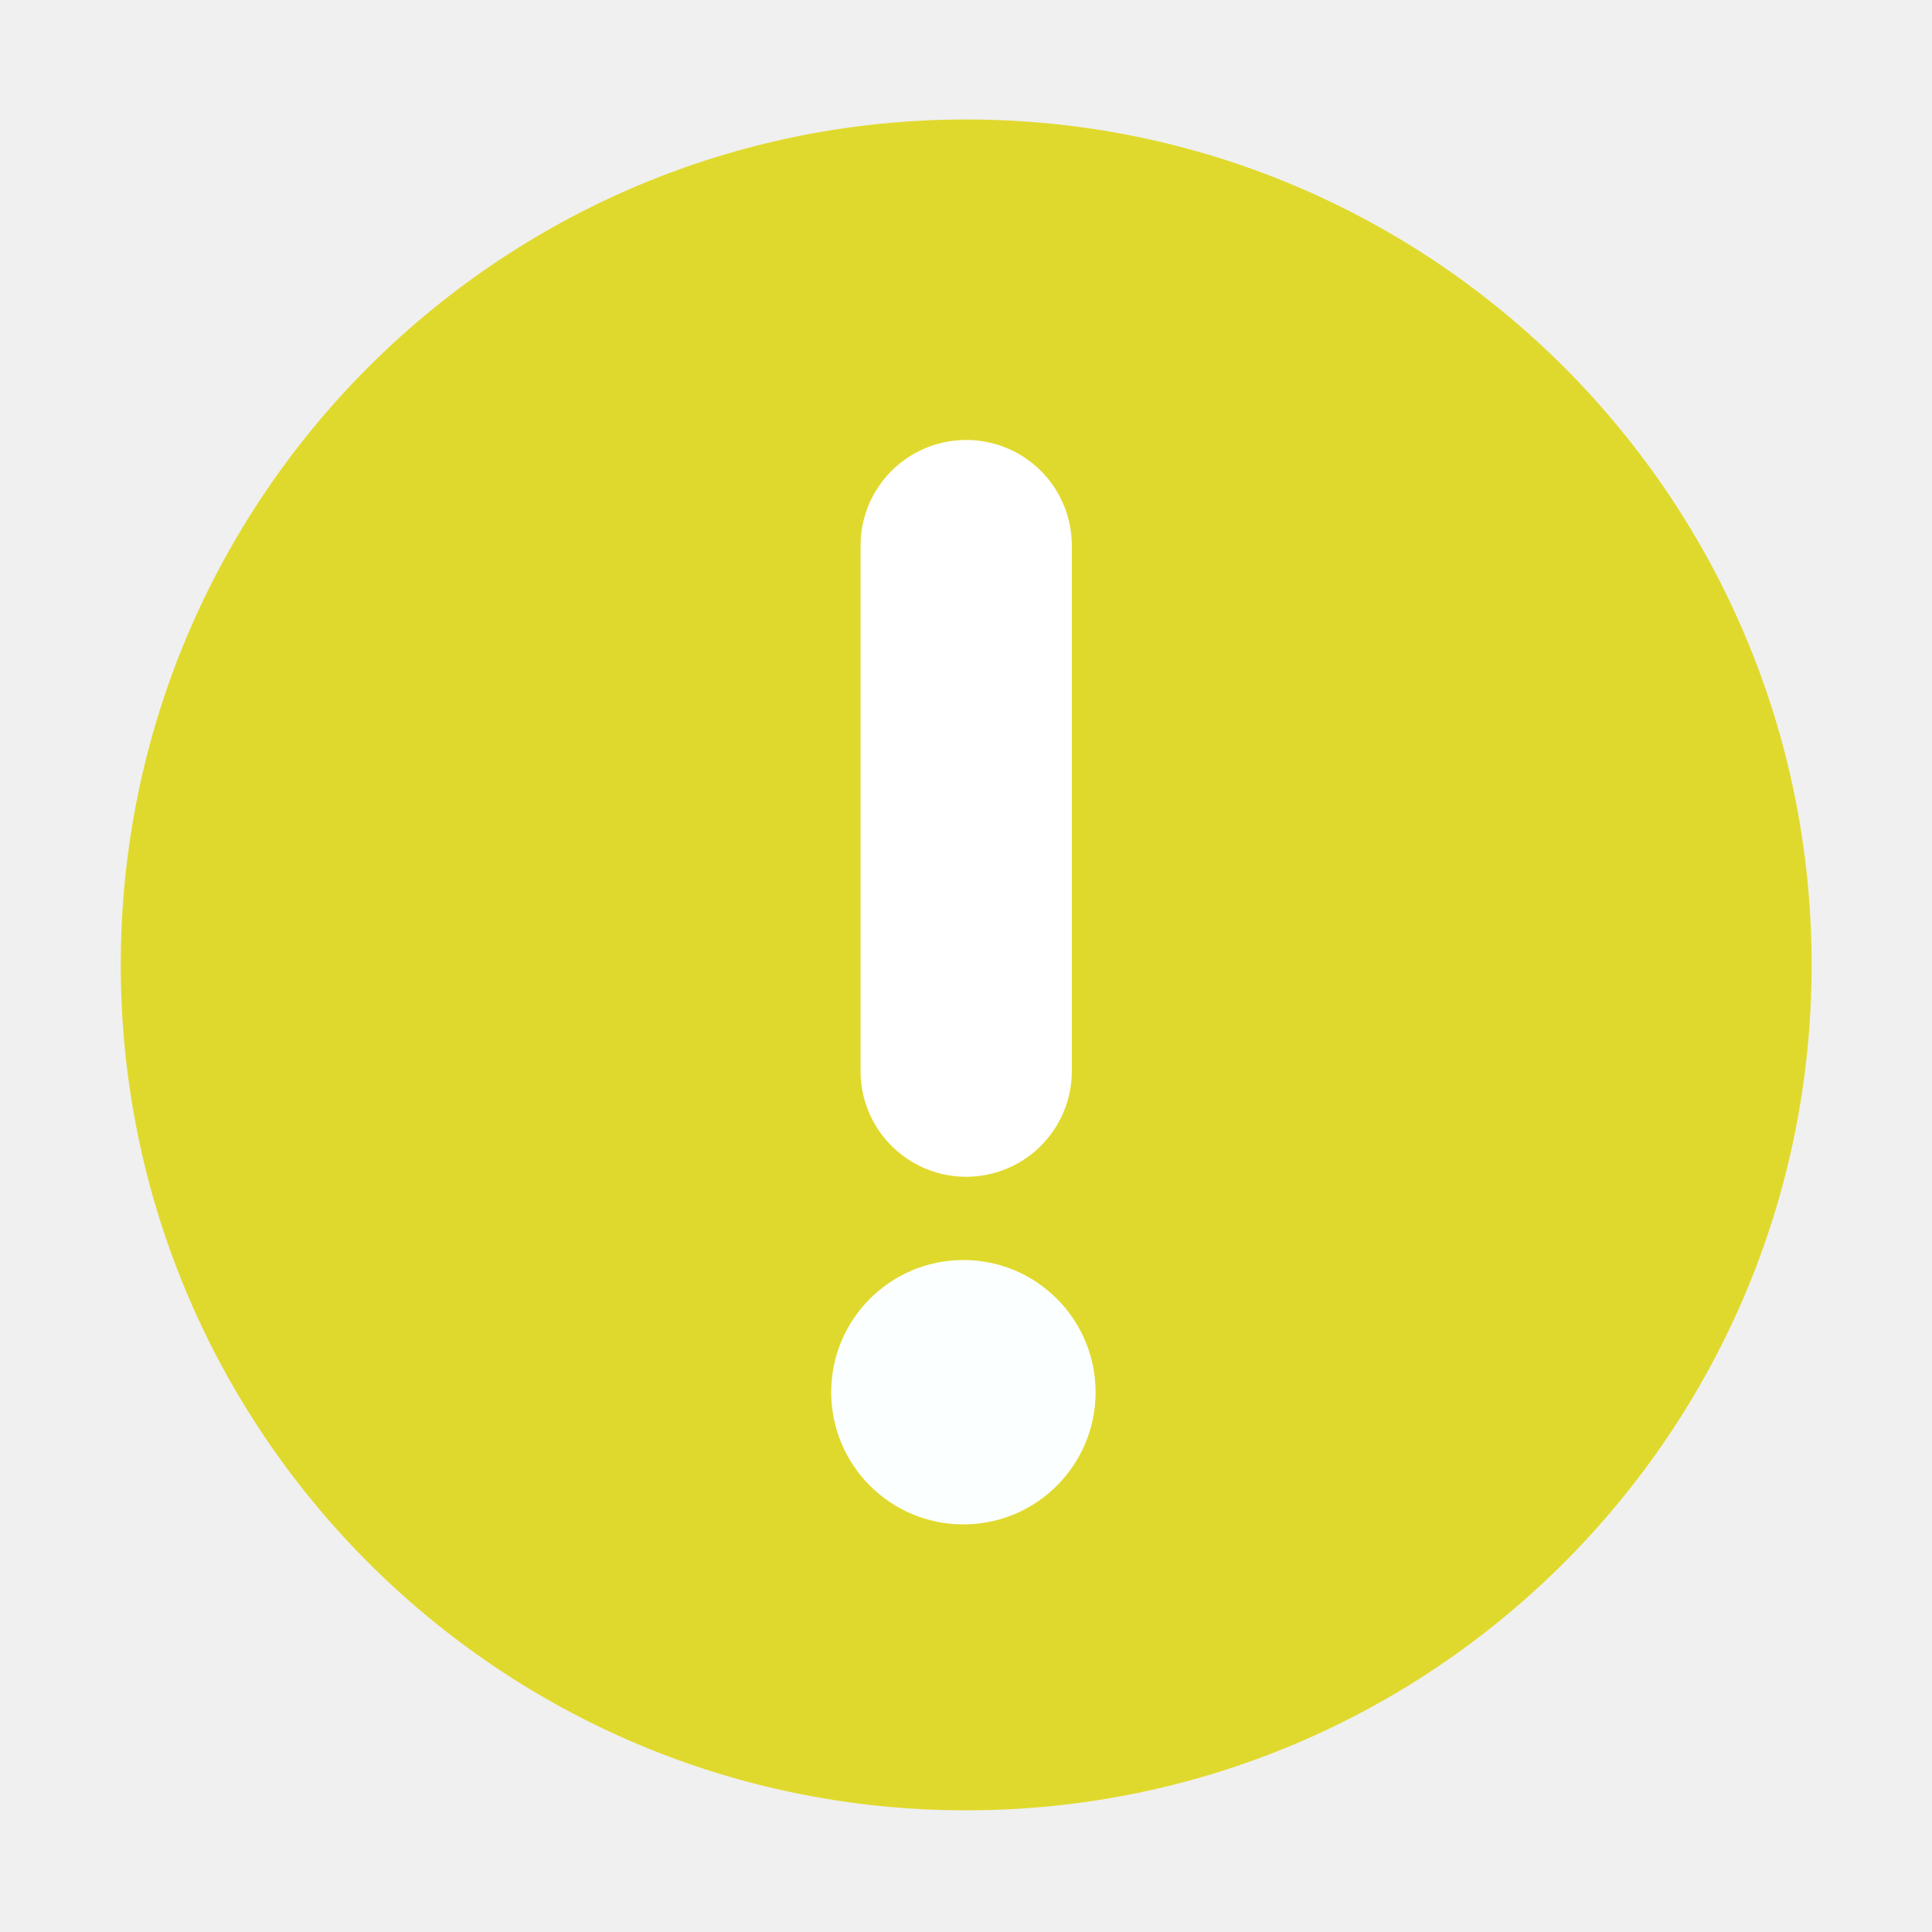
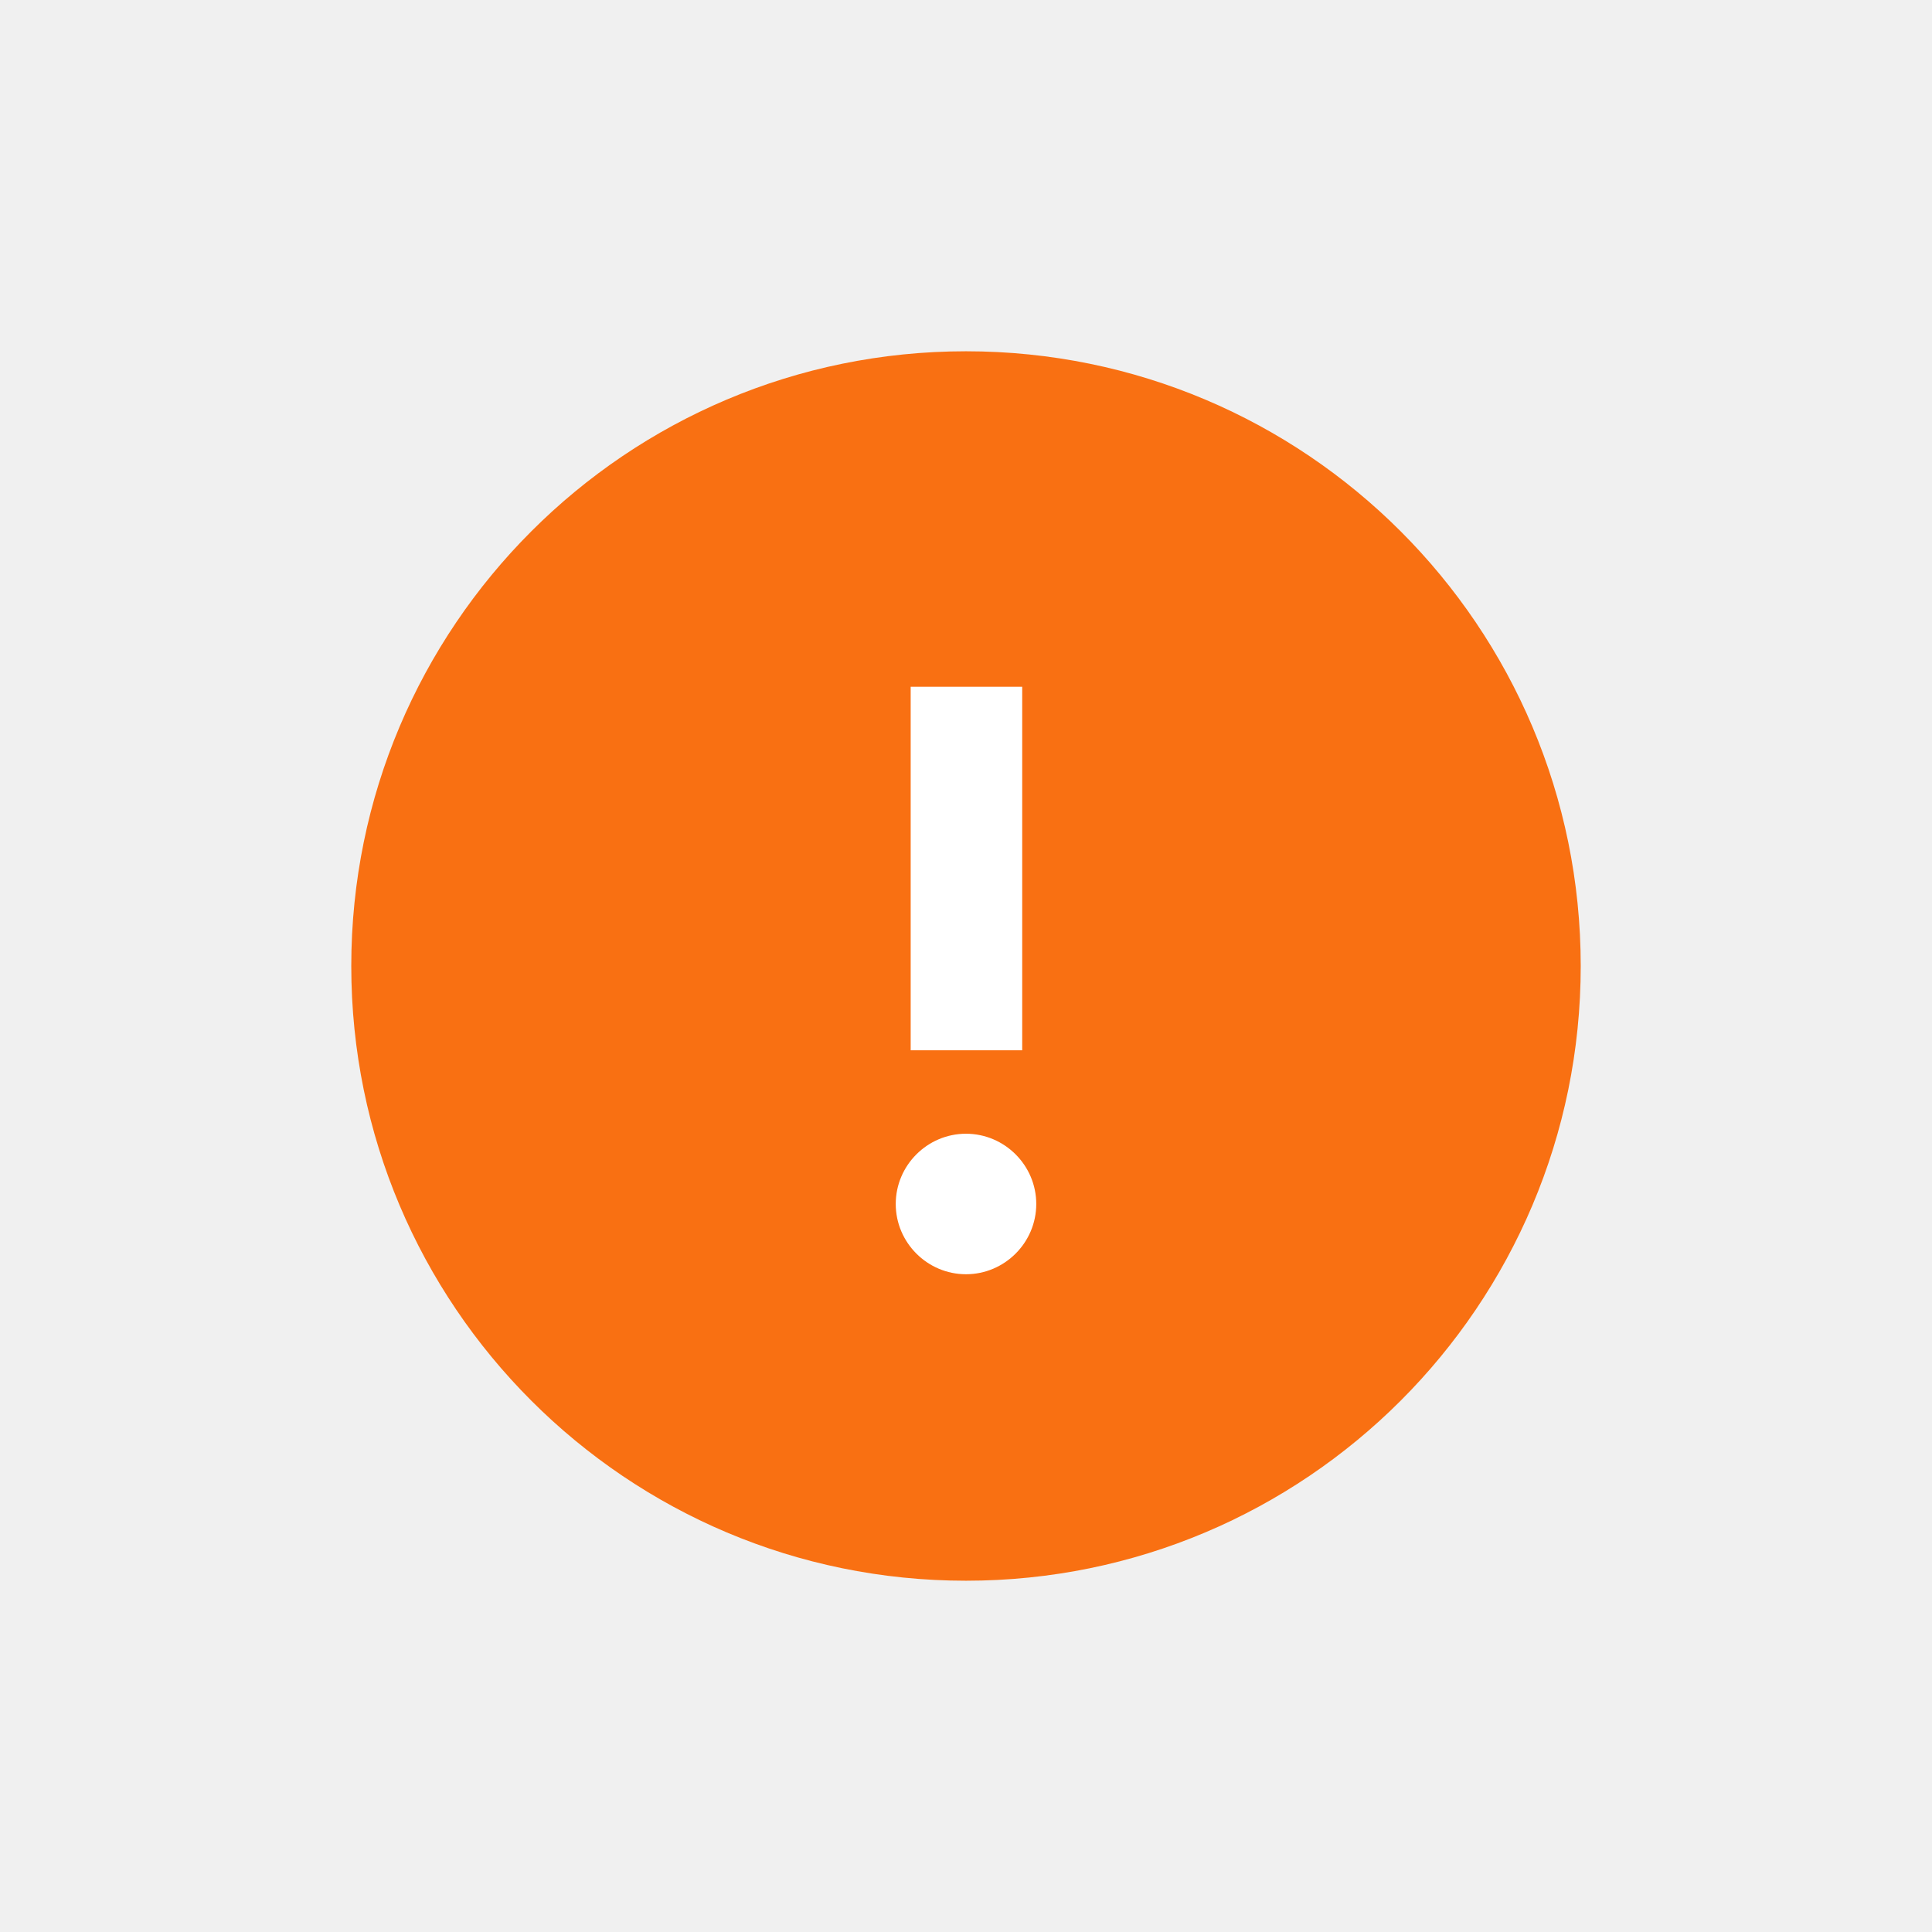
- <svg xmlns="http://www.w3.org/2000/svg" width="16" height="16" version="1.1" viewBox="0 0 4.233 4.233">
-   <g transform="matrix(.87498 0 0 .87498 .26458 -255.9)">
-     <circle cx="2.117" cy="294.88" r="2.117" fill="#e0d92d" stroke-width=".251" />
-     <path d="m2.117 293.83v1.316" fill="none" stroke="#fff" stroke-linecap="round" stroke-linejoin="round" stroke-width=".529" />
-     <circle cx="2.11" cy="295.95" r=".331" fill="#fcffff" />
-   </g>
+ <svg xmlns="http://www.w3.org/2000/svg" width="22" height="22" viewBox="0 0 22 22" fill="none">
+   <path d="M11 18C14.866 18 18 14.866 18 11C18 7.134 14.866 4 11 4C7.134 4 4 7.134 4 11C4 14.866 7.134 18 11 18Z" fill="#F97012" />
+   <path fill-rule="evenodd" clip-rule="evenodd" d="M11 12.91C11.44 12.91 11.8 13.27 11.8 13.71C11.8 14.15 11.44 14.51 11 14.51C10.56 14.51 10.2 14.15 10.2 13.71C10.2 13.27 10.56 12.91 11 12.91ZM11.64 7.82V11.96H10.37V7.82H11.64Z" fill="white" />
</svg>
